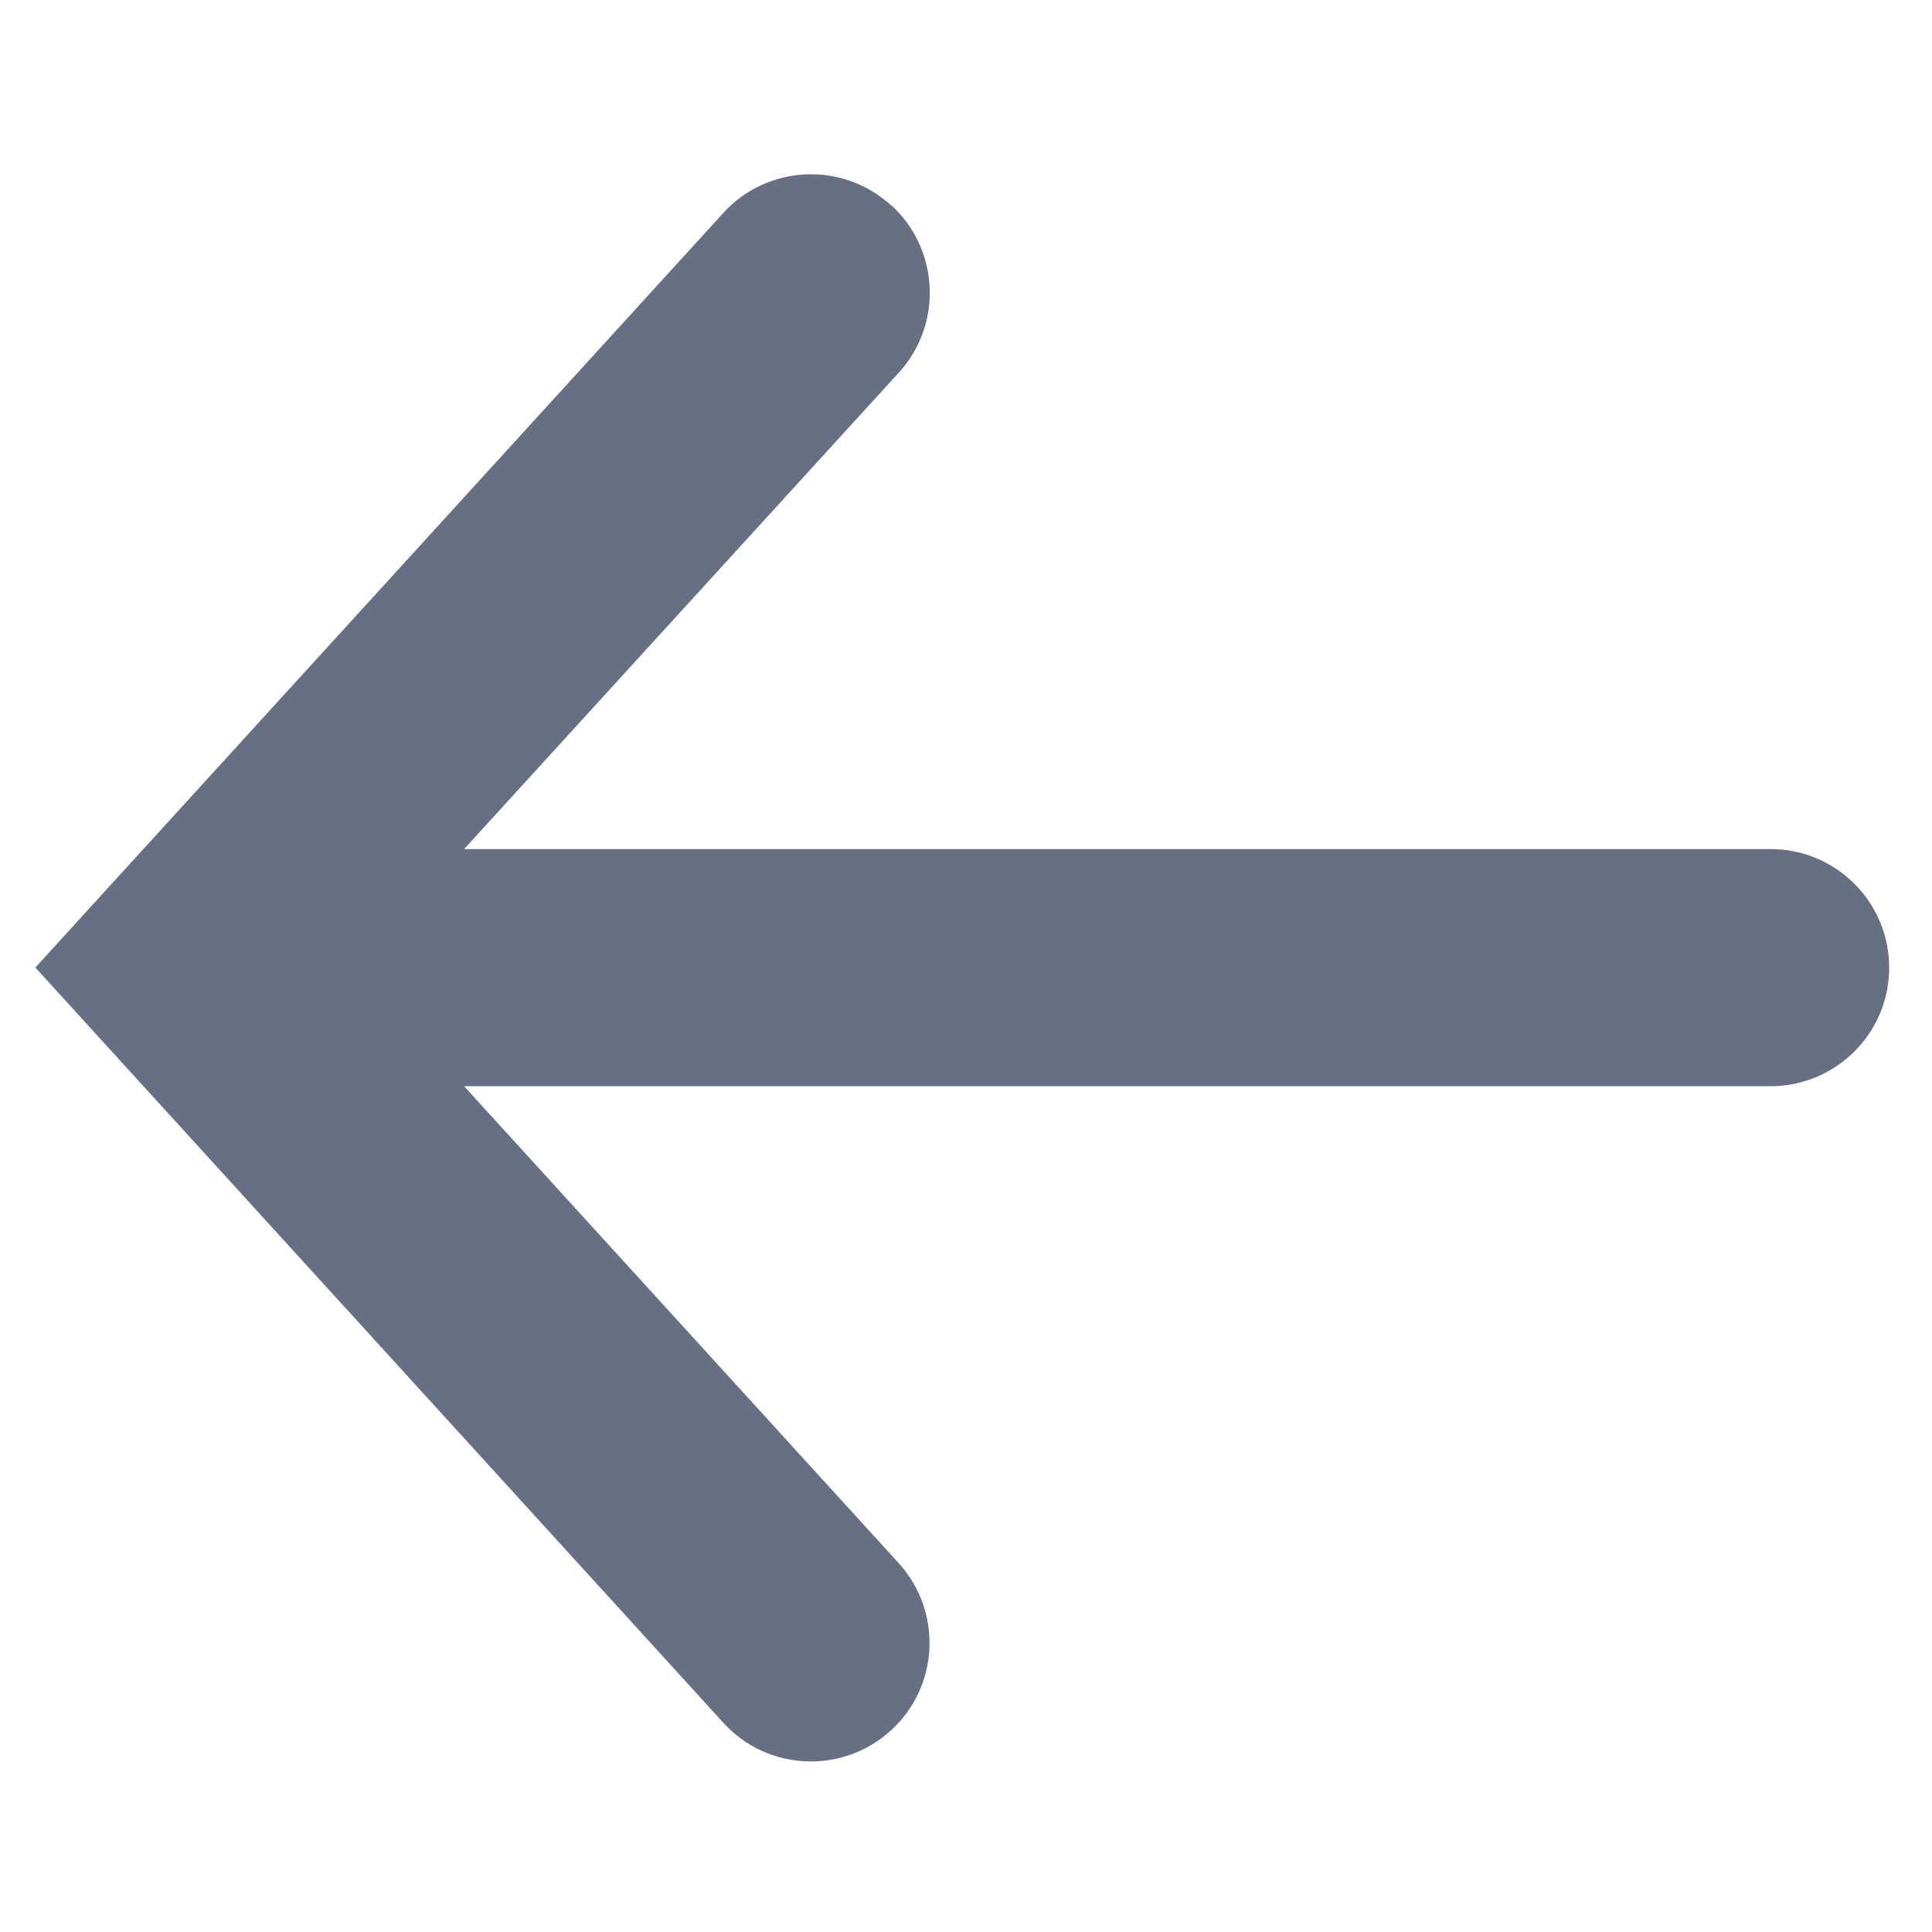
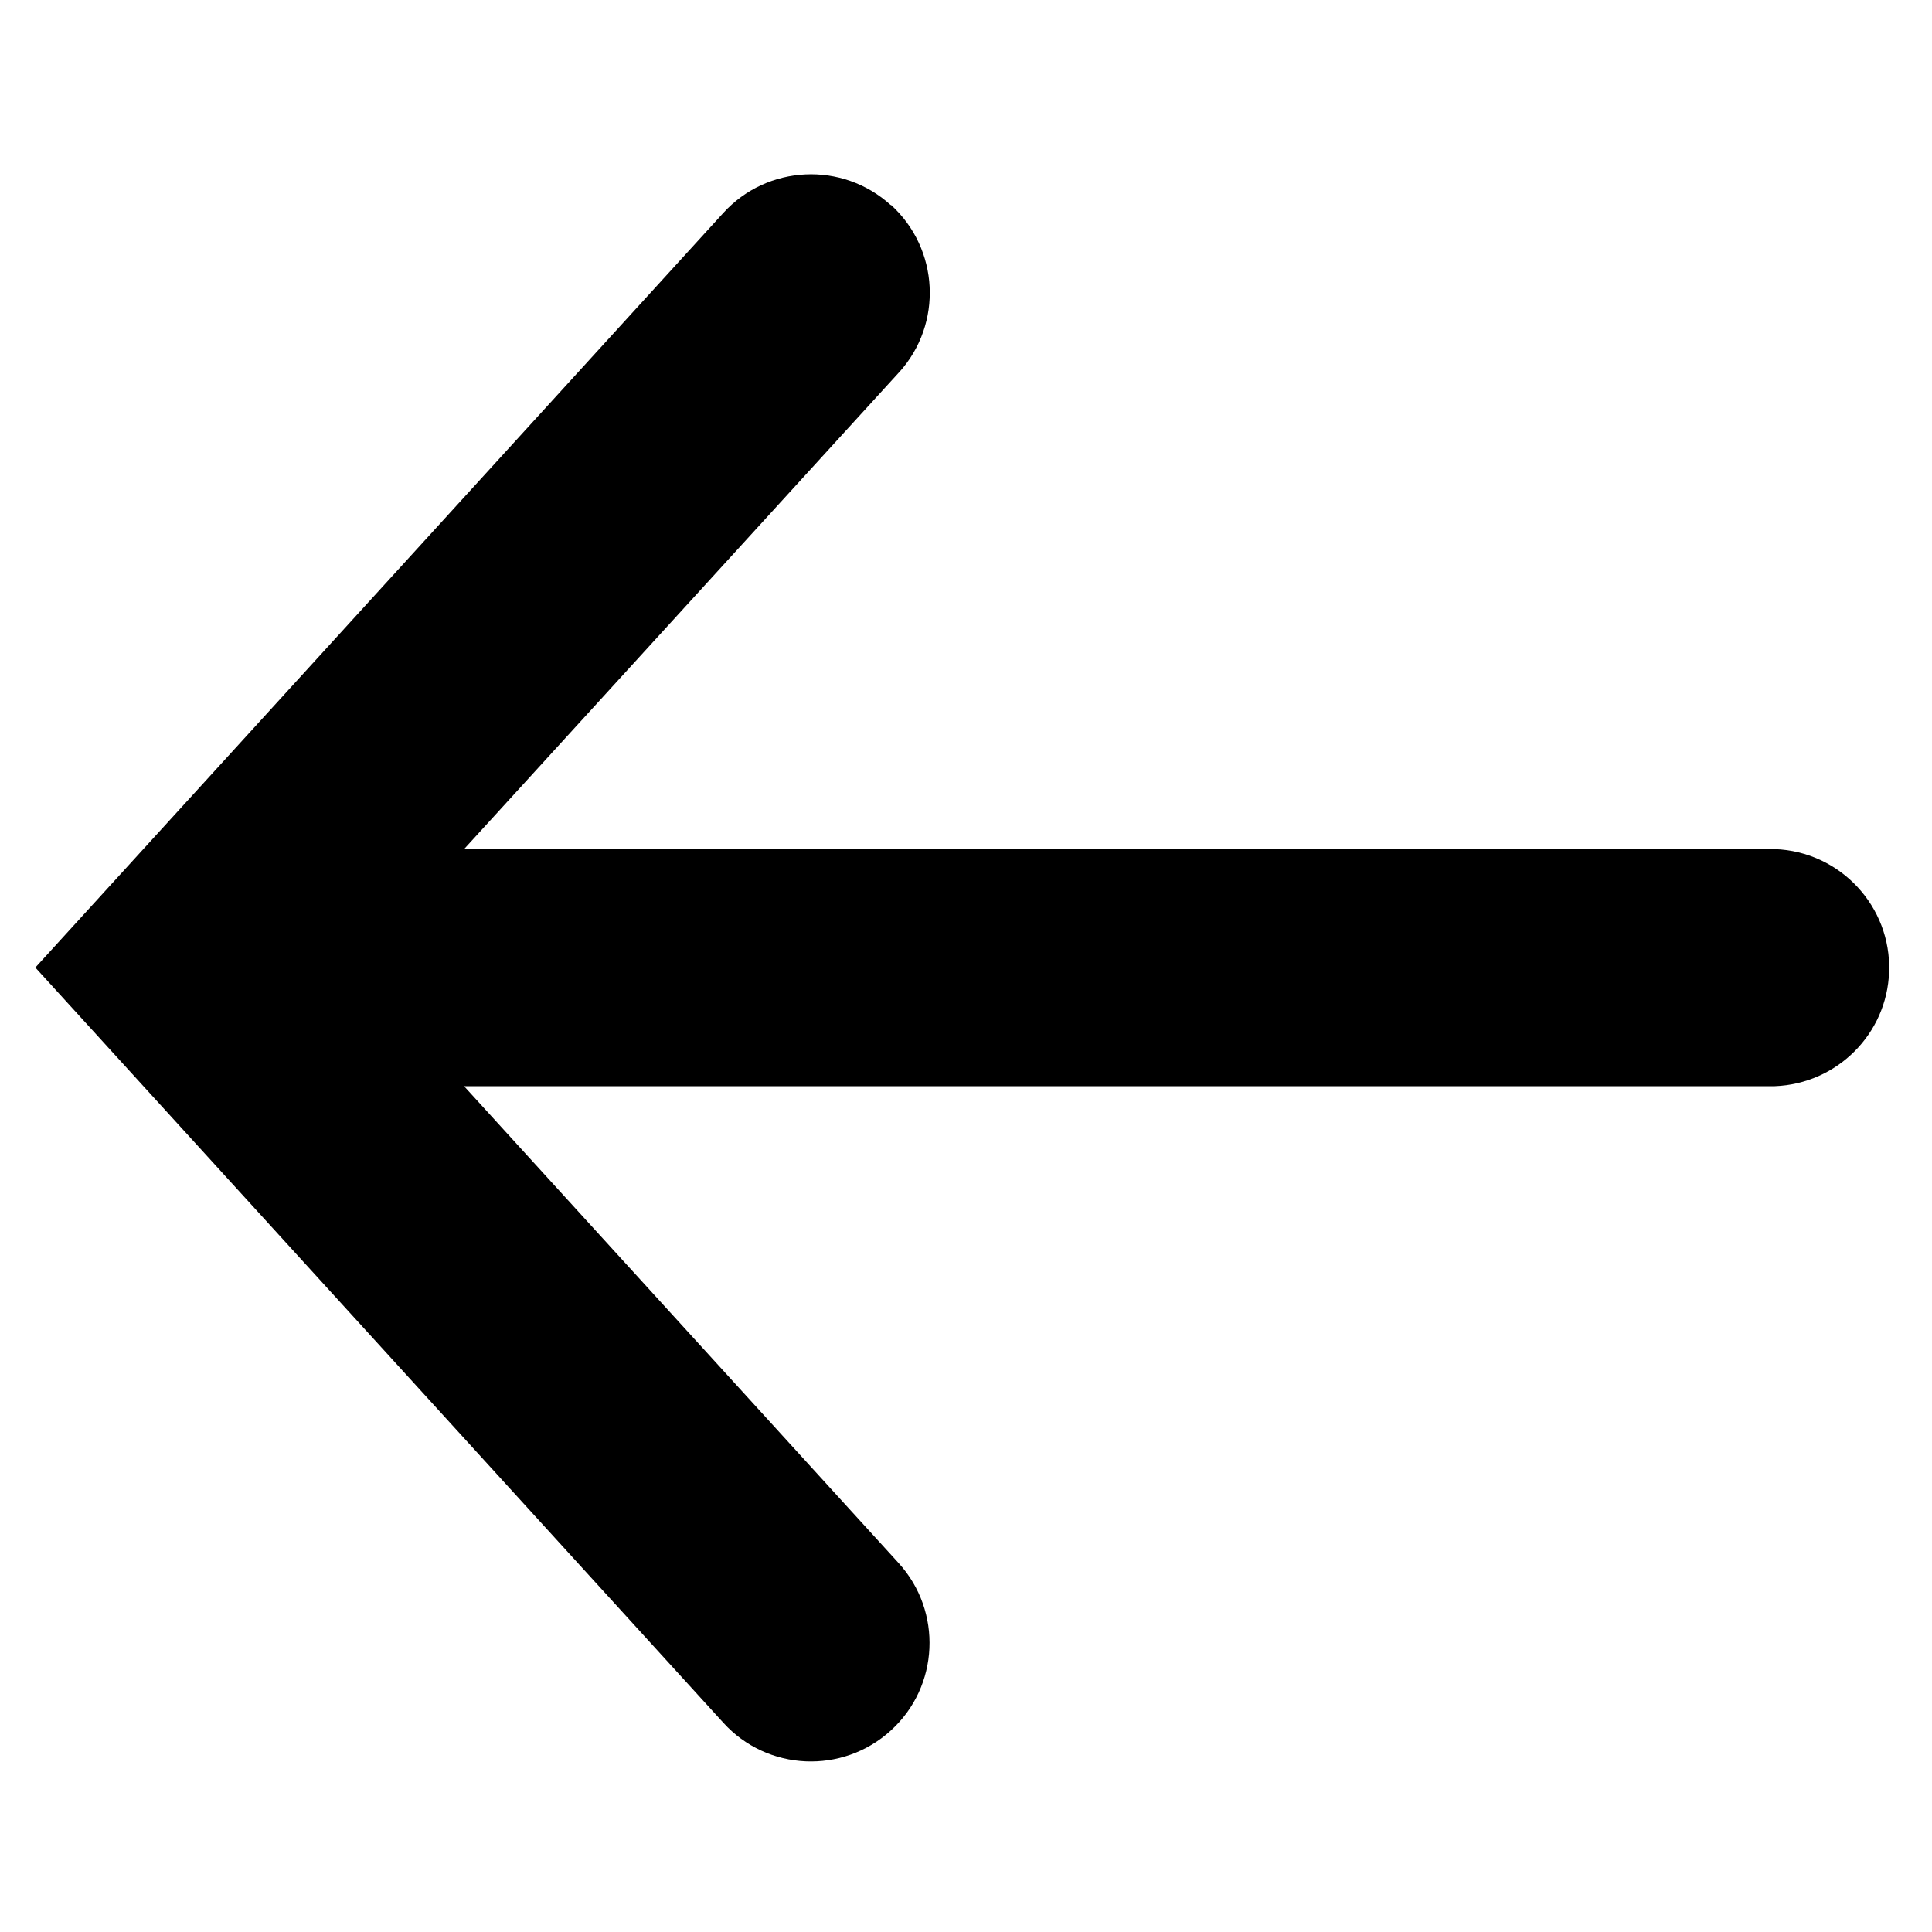
<svg xmlns="http://www.w3.org/2000/svg" version="1.1" id="Layer_1" x="0px" y="0px" viewBox="0 0 100 100" style="enable-background:new 0 0 100 100;" xml:space="preserve">
-   <style type="text/css">
- 	.st0{fill:#677082;}
- </style>
  <g id="Group_647">
    <path id="Path_1274" class="st0" d="M46.11,10.6c2.51,2.28,2.7,6.16,0.43,8.67c-0.01,0.01-0.02,0.02-0.03,0.03L24.02,43.95h67.84   c3.39,0.12,6.04,2.97,5.92,6.35c-0.11,3.22-2.7,5.8-5.92,5.92H24.02L46.51,80.9c2.28,2.5,2.11,6.39-0.4,8.67   c-2.5,2.28-6.39,2.11-8.67-0.4l0,0L1.83,50.08l35.61-39.06c2.28-2.5,6.17-2.68,8.67-0.4" />
  </g>
</svg>
